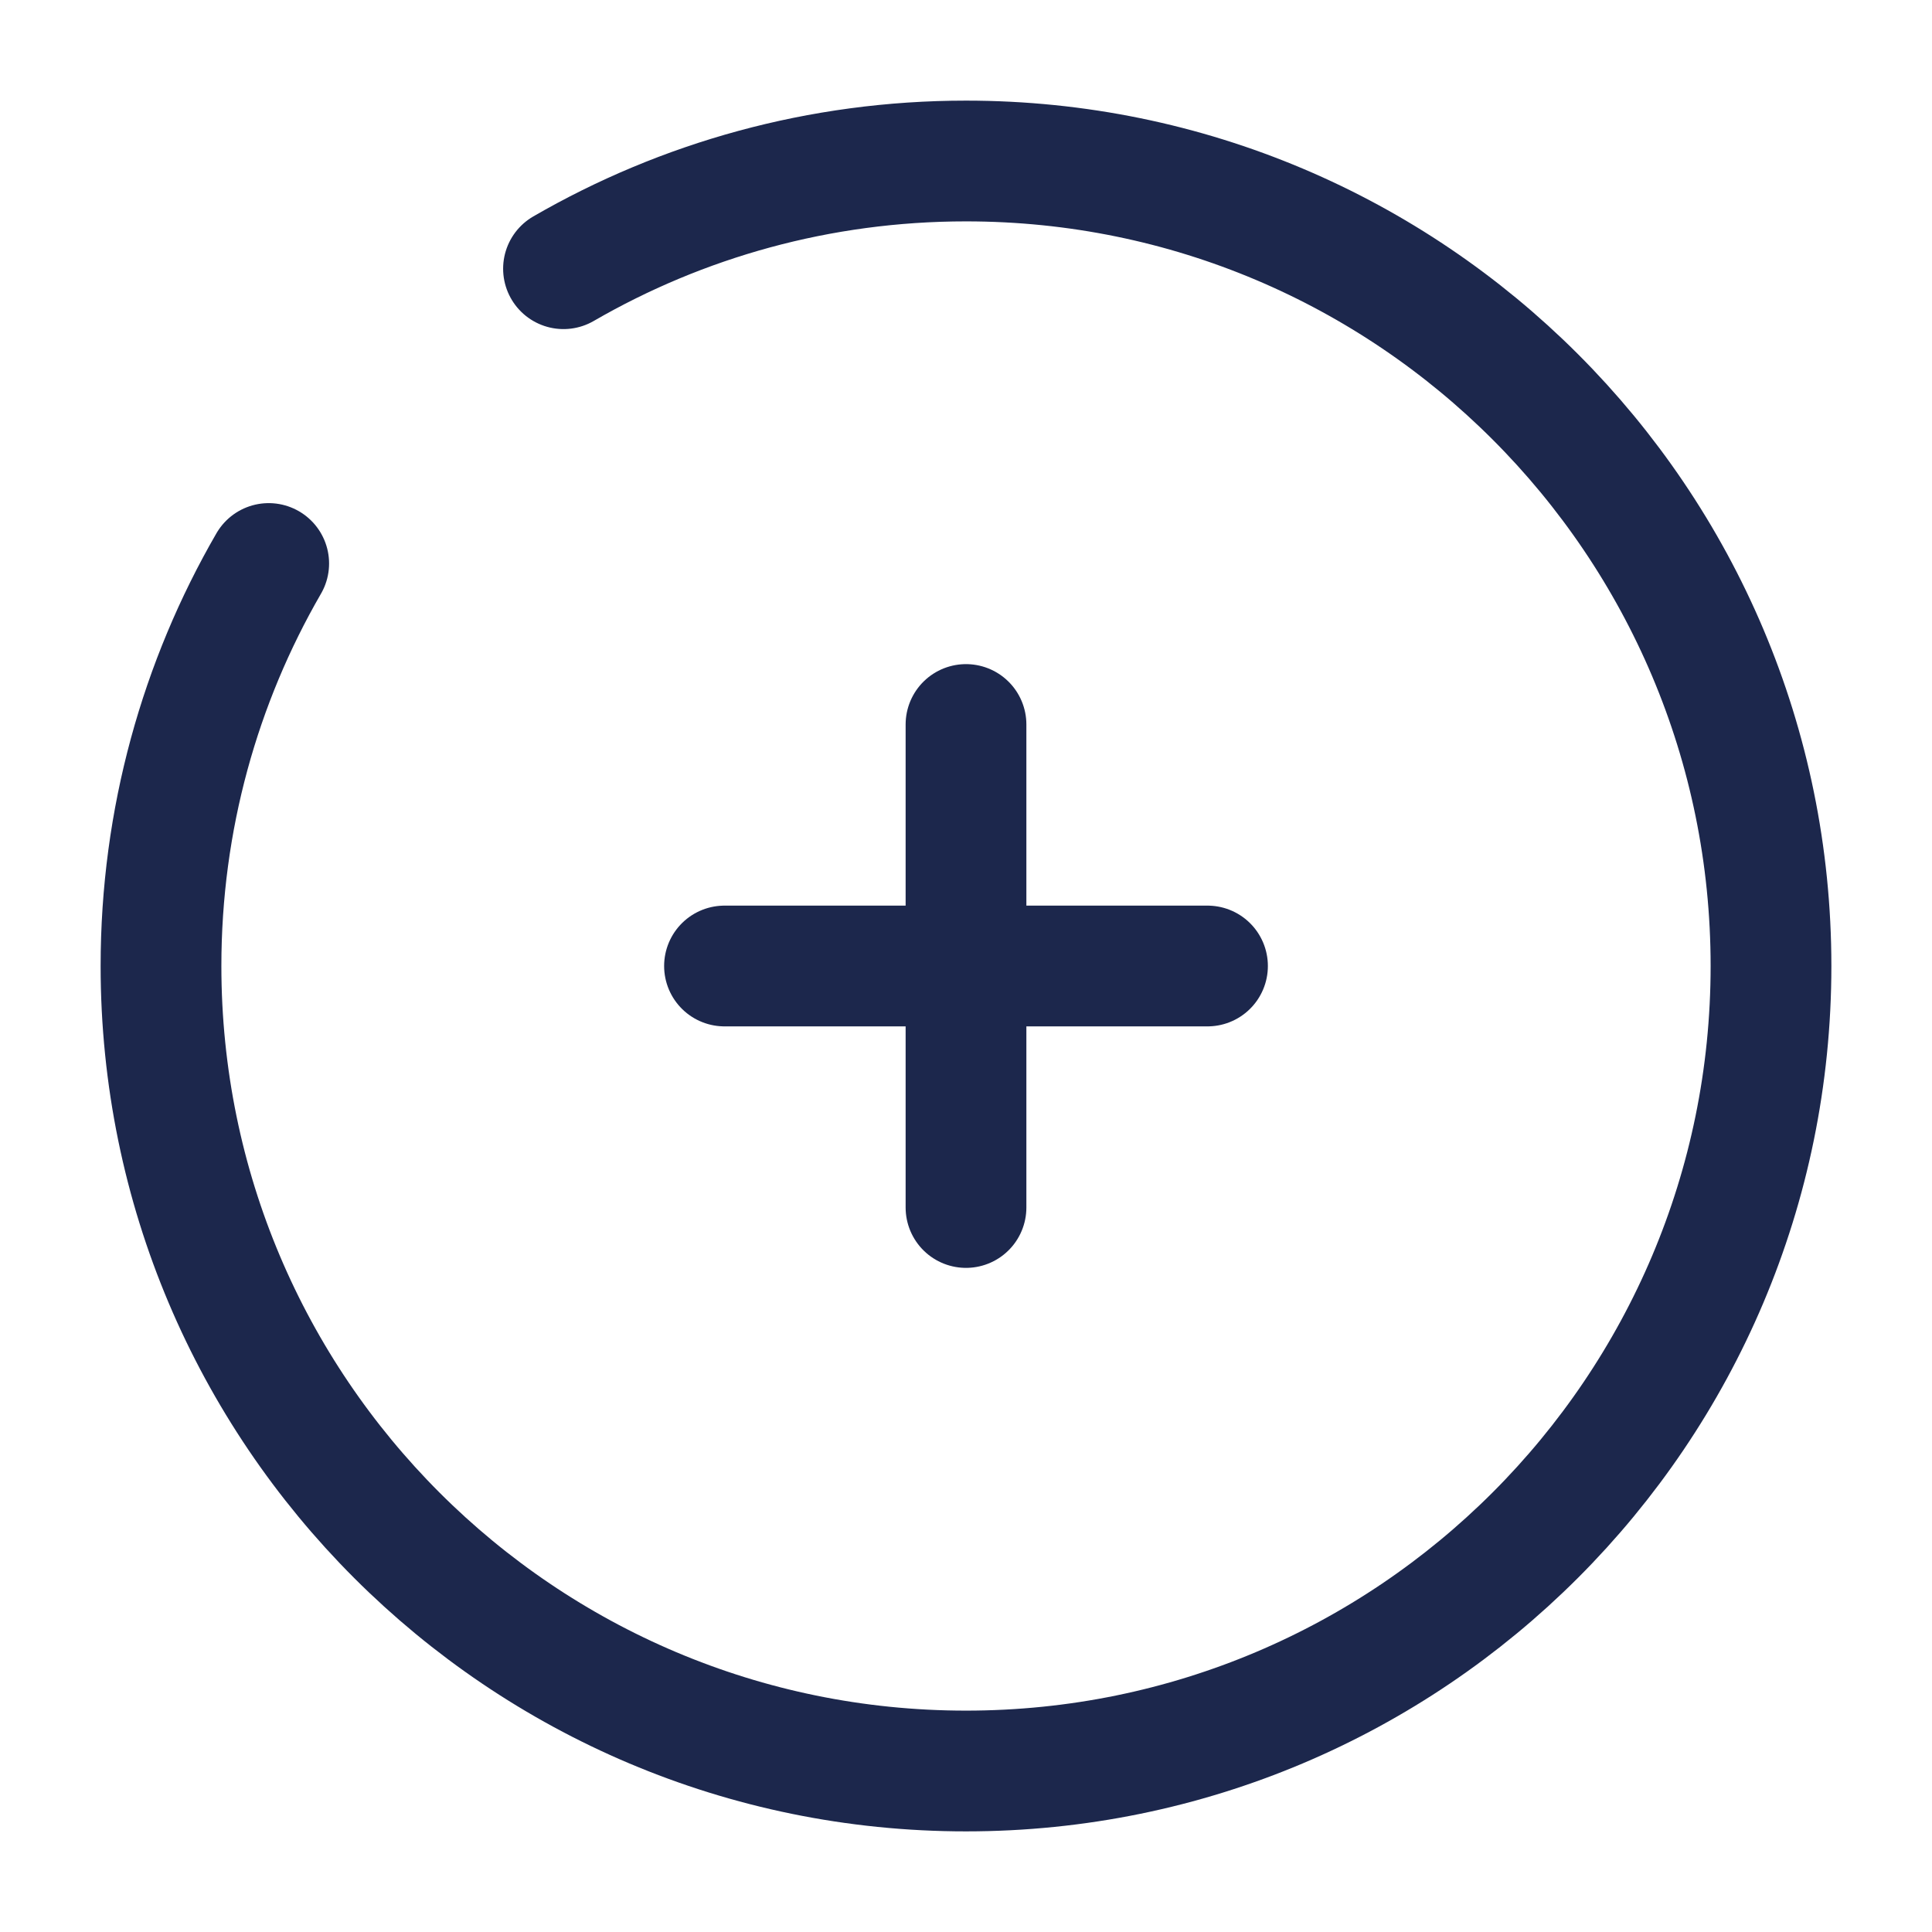
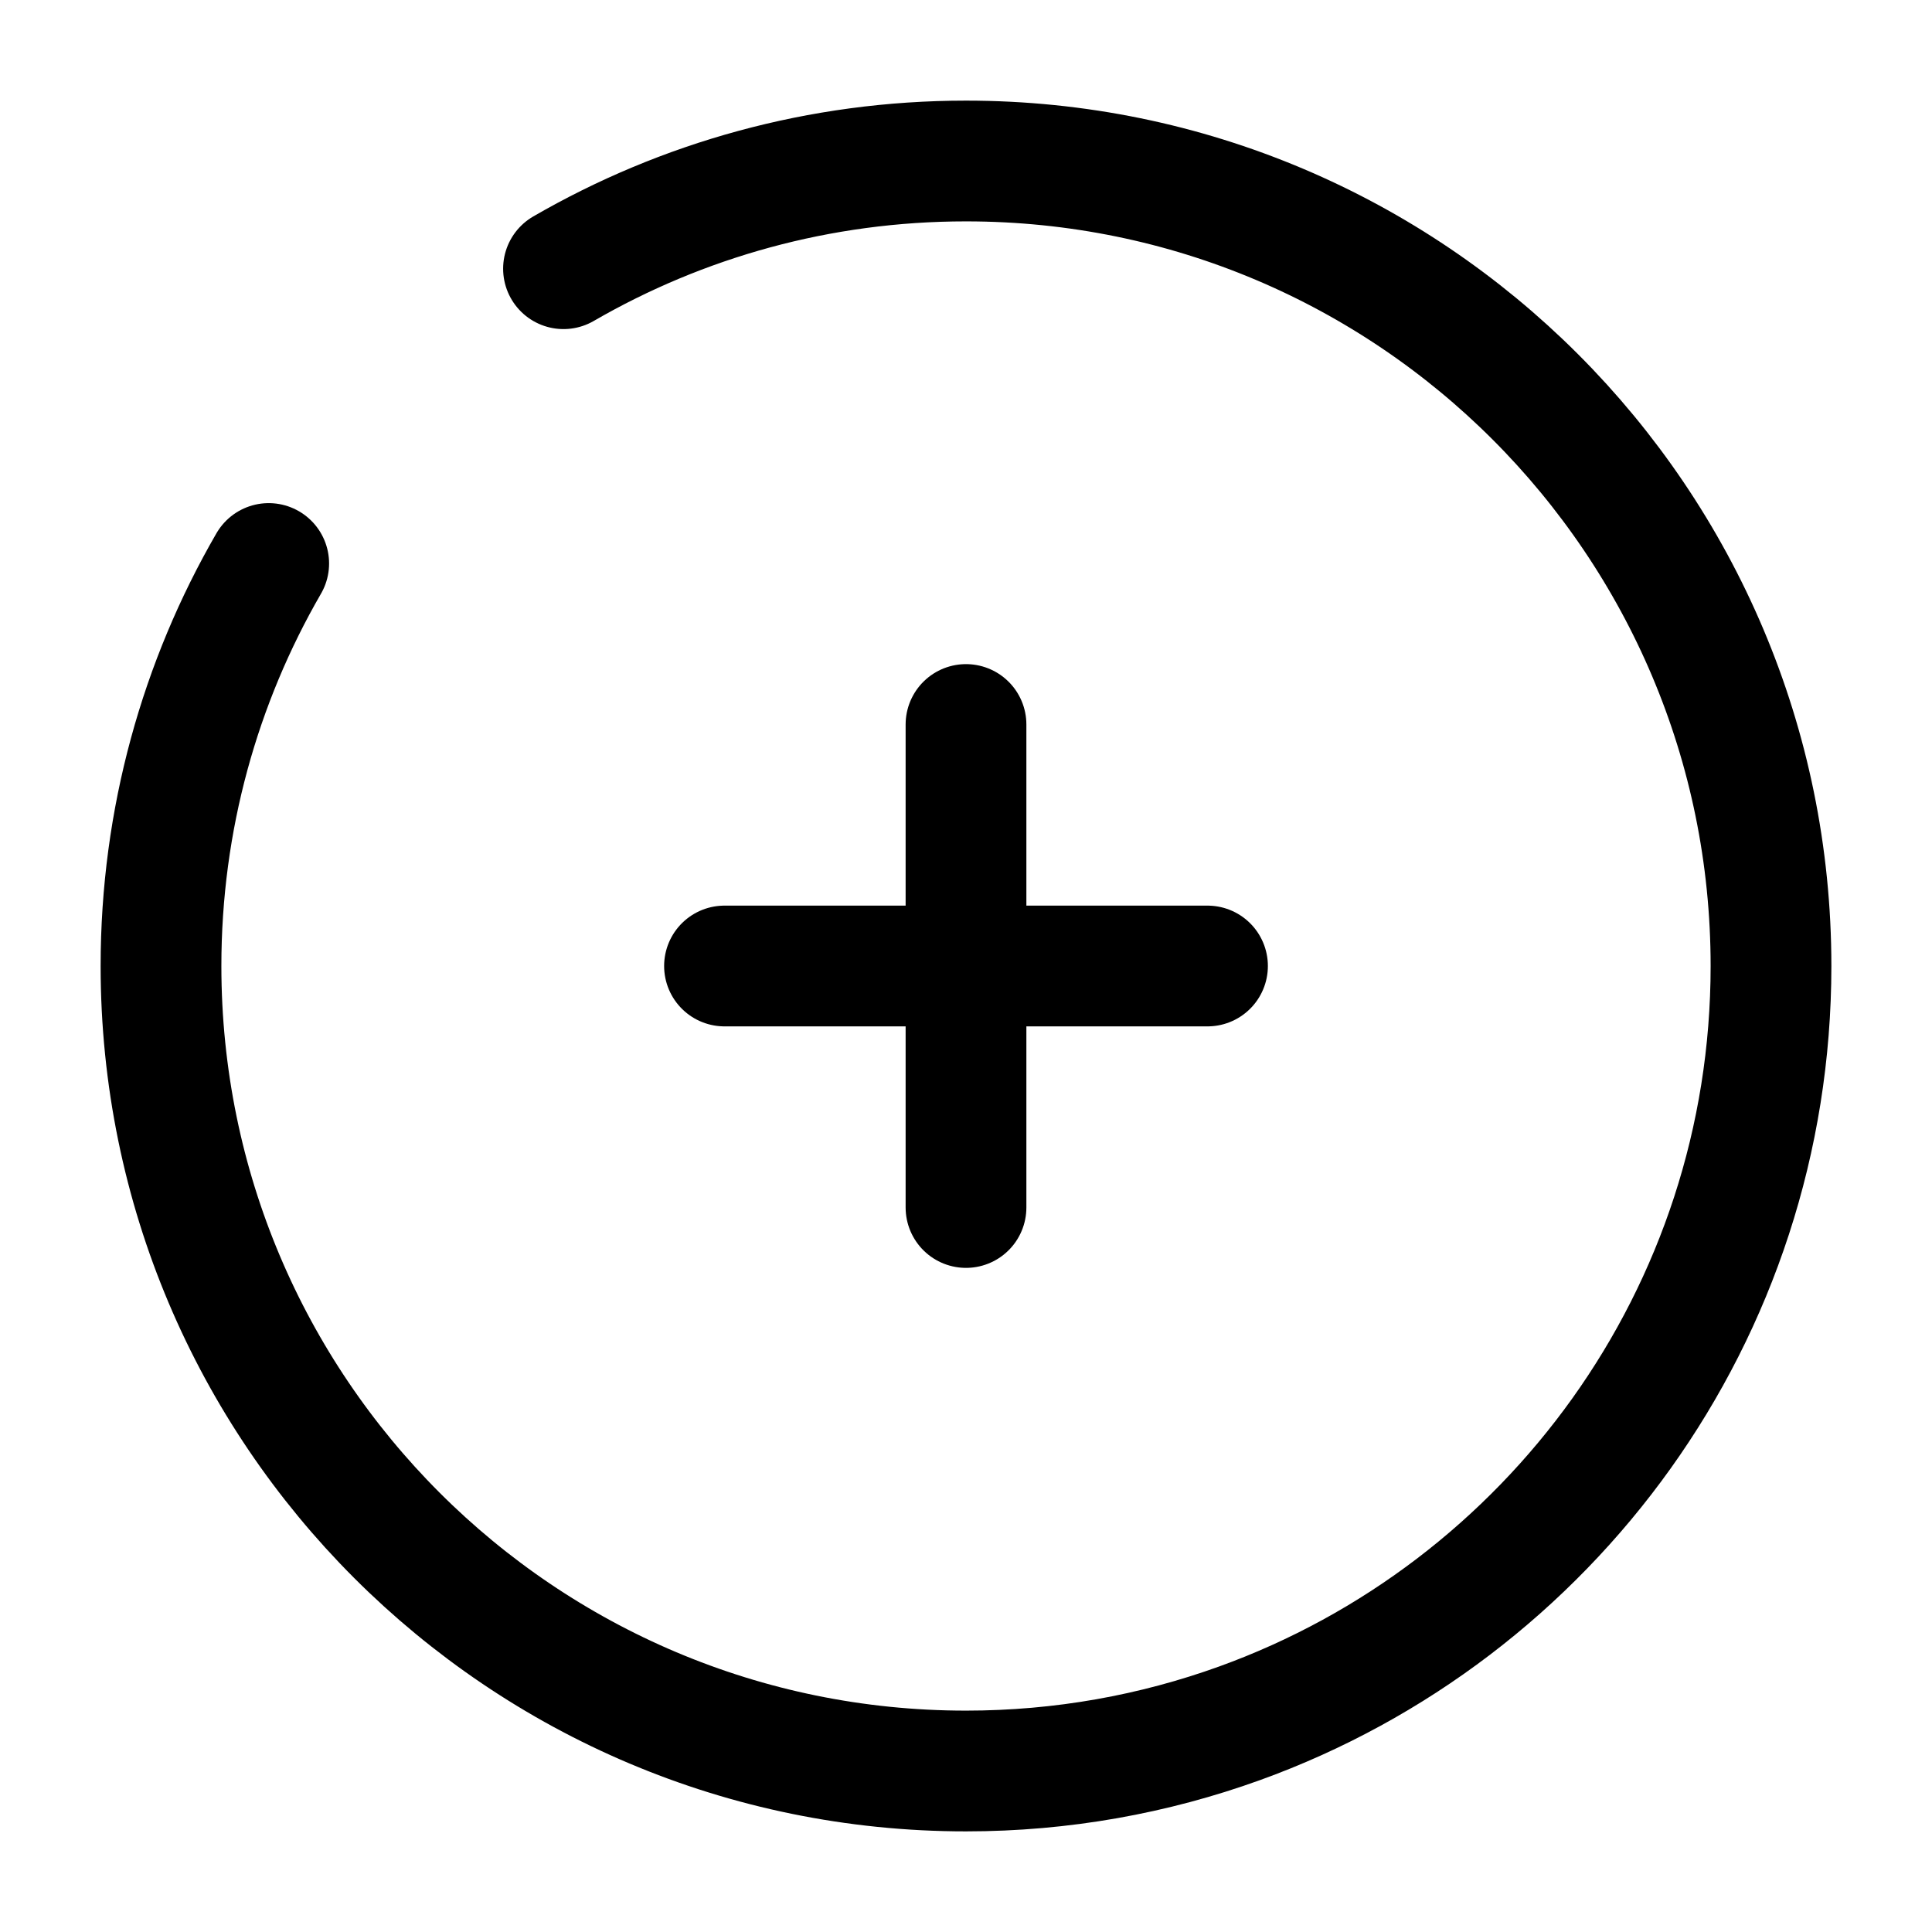
- <svg xmlns="http://www.w3.org/2000/svg" width="800px" height="800px" viewBox="0 0 24 24" fill="none">
-   <path d="M15 12L12 12M12 12L9 12M12 12L12 9M12 12L12 15" stroke="#1C274C" stroke-width="1.5" stroke-linecap="round" />
-   <path d="M7 3.338C8.471 2.487 10.179 2 12 2C17.523 2 22 6.477 22 12C22 17.523 17.523 22 12 22C6.477 22 2 17.523 2 12C2 10.179 2.487 8.471 3.338 7" stroke="#1C274C" stroke-width="1.5" stroke-linecap="round" />
+ <svg xmlns="http://www.w3.org/2000/svg" width="800px" height="800px" viewBox="0 0 24 24" fill="none" version="1.1" id="svg2">
+   <defs id="defs2" />
+   <path d="M15 12L12 12M12 12L9 12M12 12L12 9M12 12L12 15" stroke="#1C274C" stroke-width="1.5" stroke-linecap="round" id="path1" style="stroke:#000000;stroke-opacity:1" />
+   <path d="M 7,3.338 C 8.471,2.487 10.179,2 12,2 c 5.523,0 10,4.477 10,10 0,4.33 -2.752,8.018 -6.603,9.408 C 14.336,21.791 13.193,22 12,22 6.477,22 2,17.523 2,12 2,10.179 2.487,8.471 3.338,7" stroke="#1c274c" stroke-width="1.5" stroke-linecap="round" id="path2" style="stroke:#000000;stroke-opacity:1" />
</svg>
